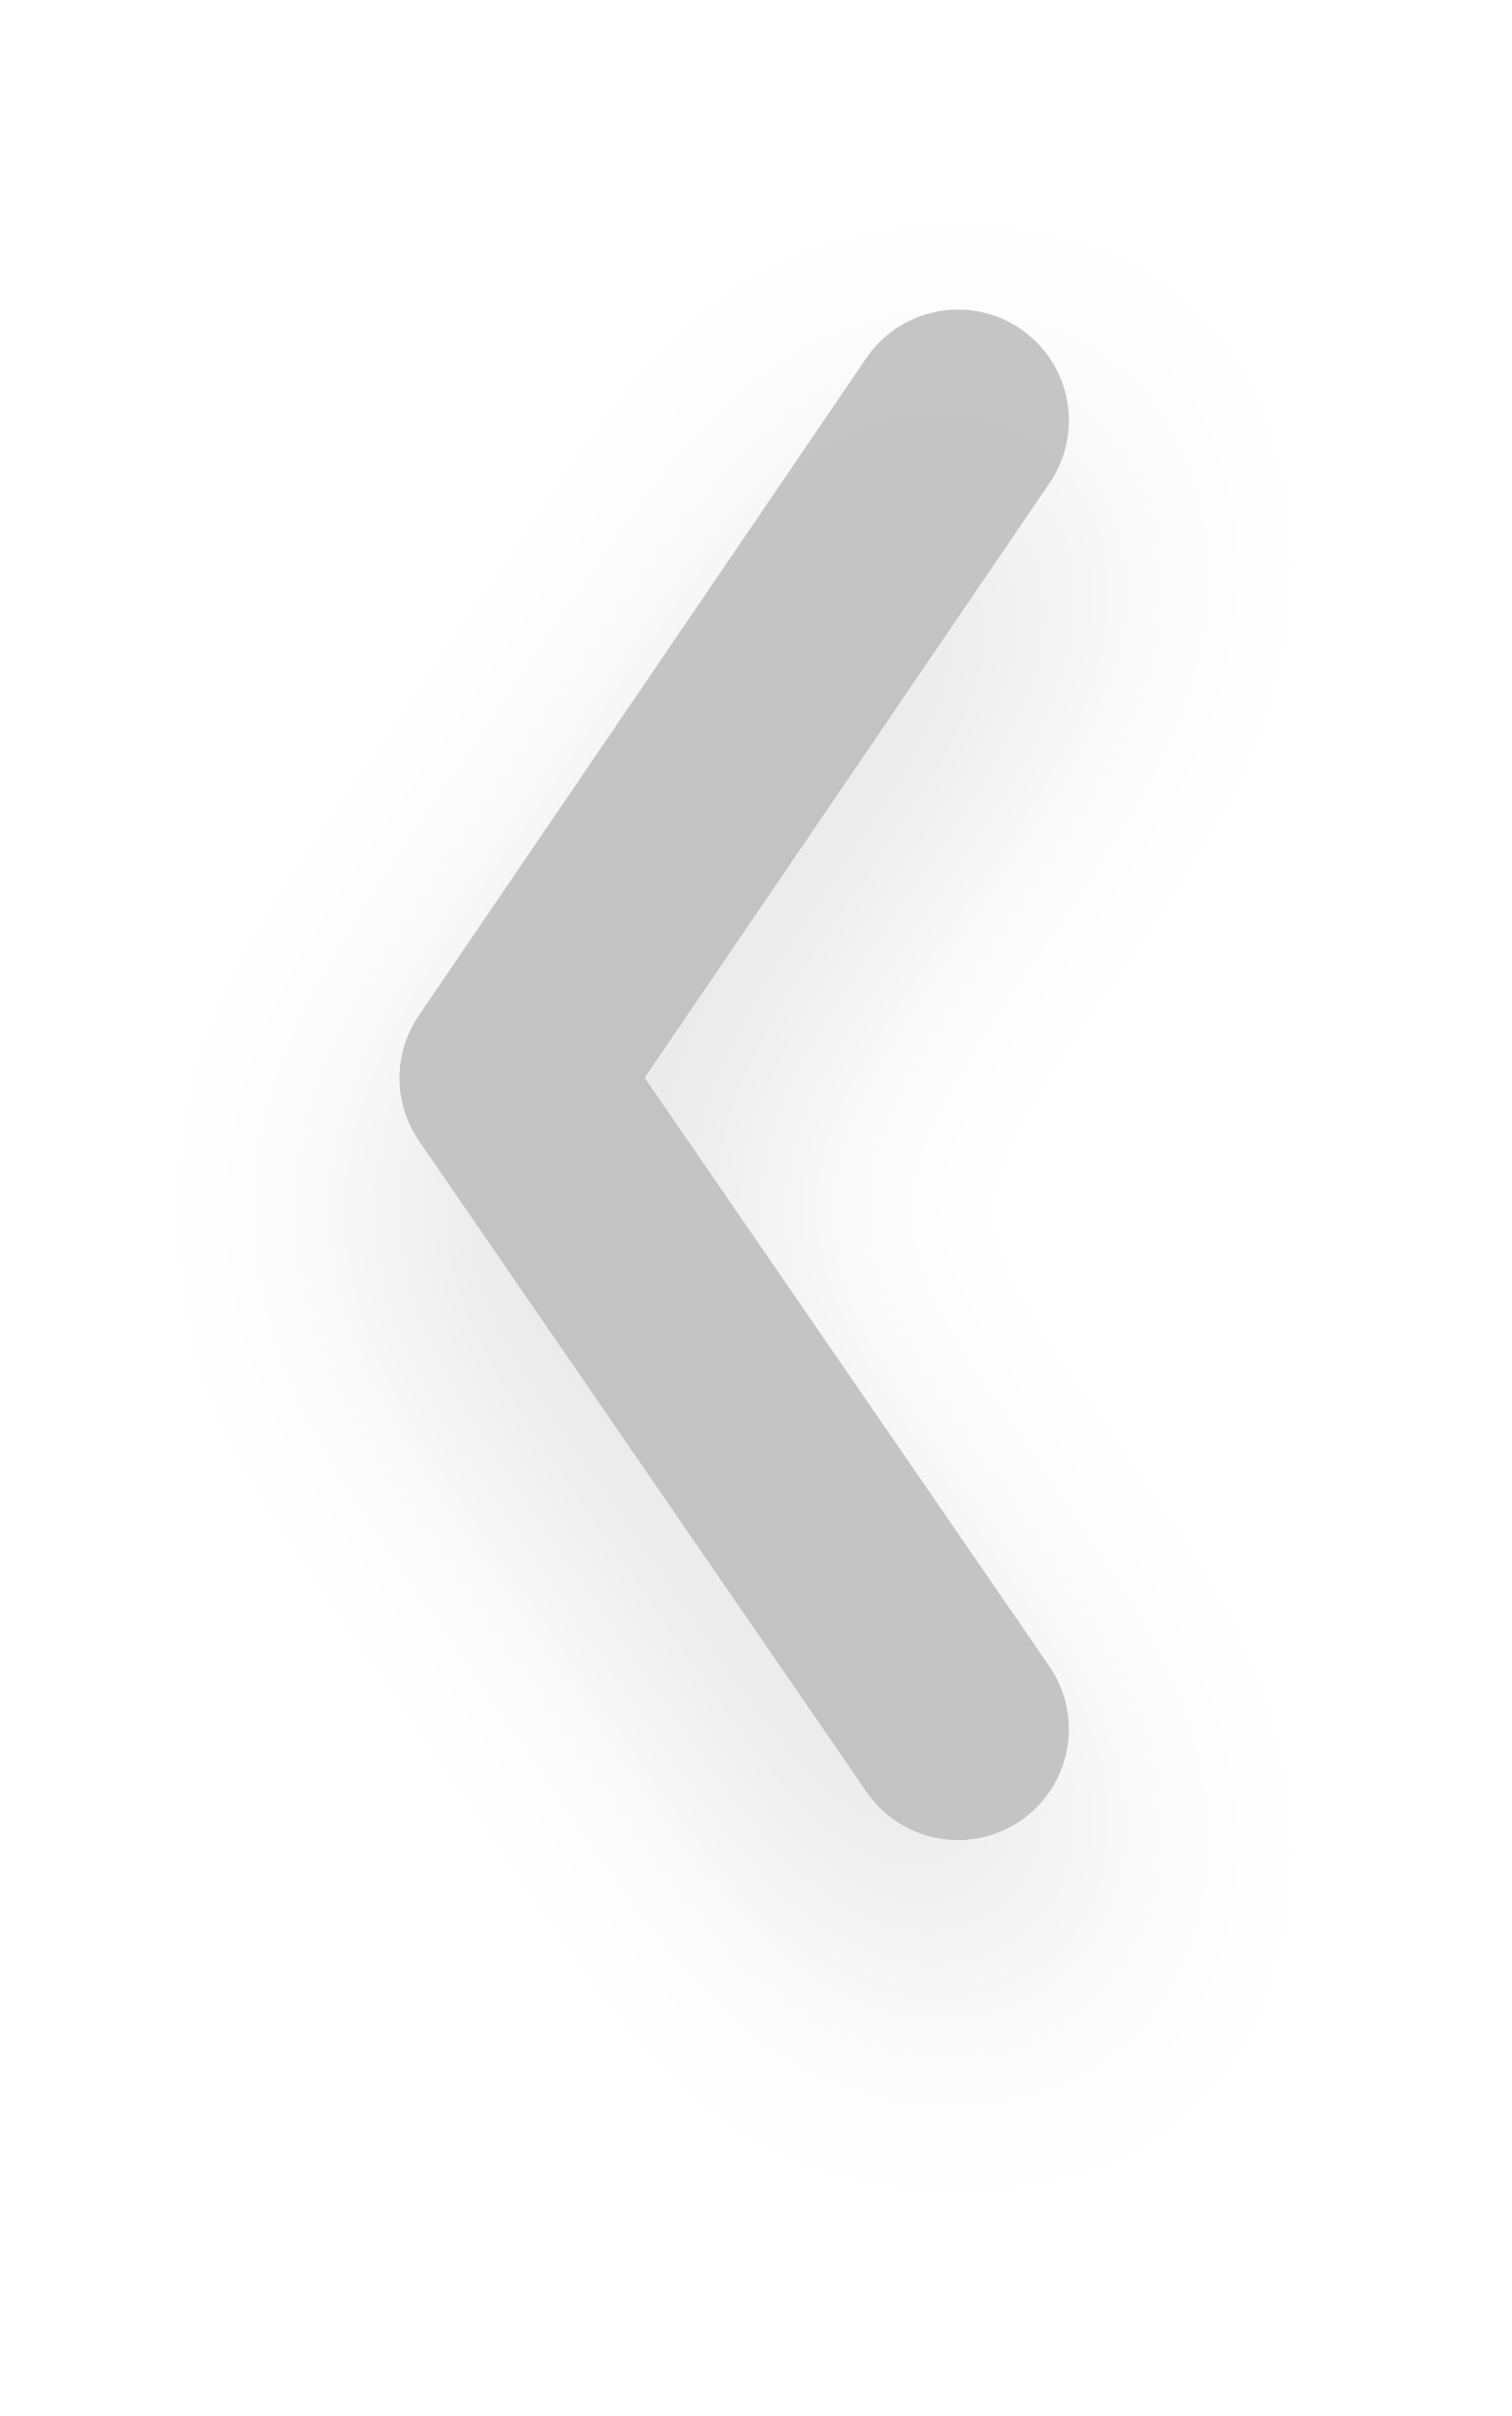
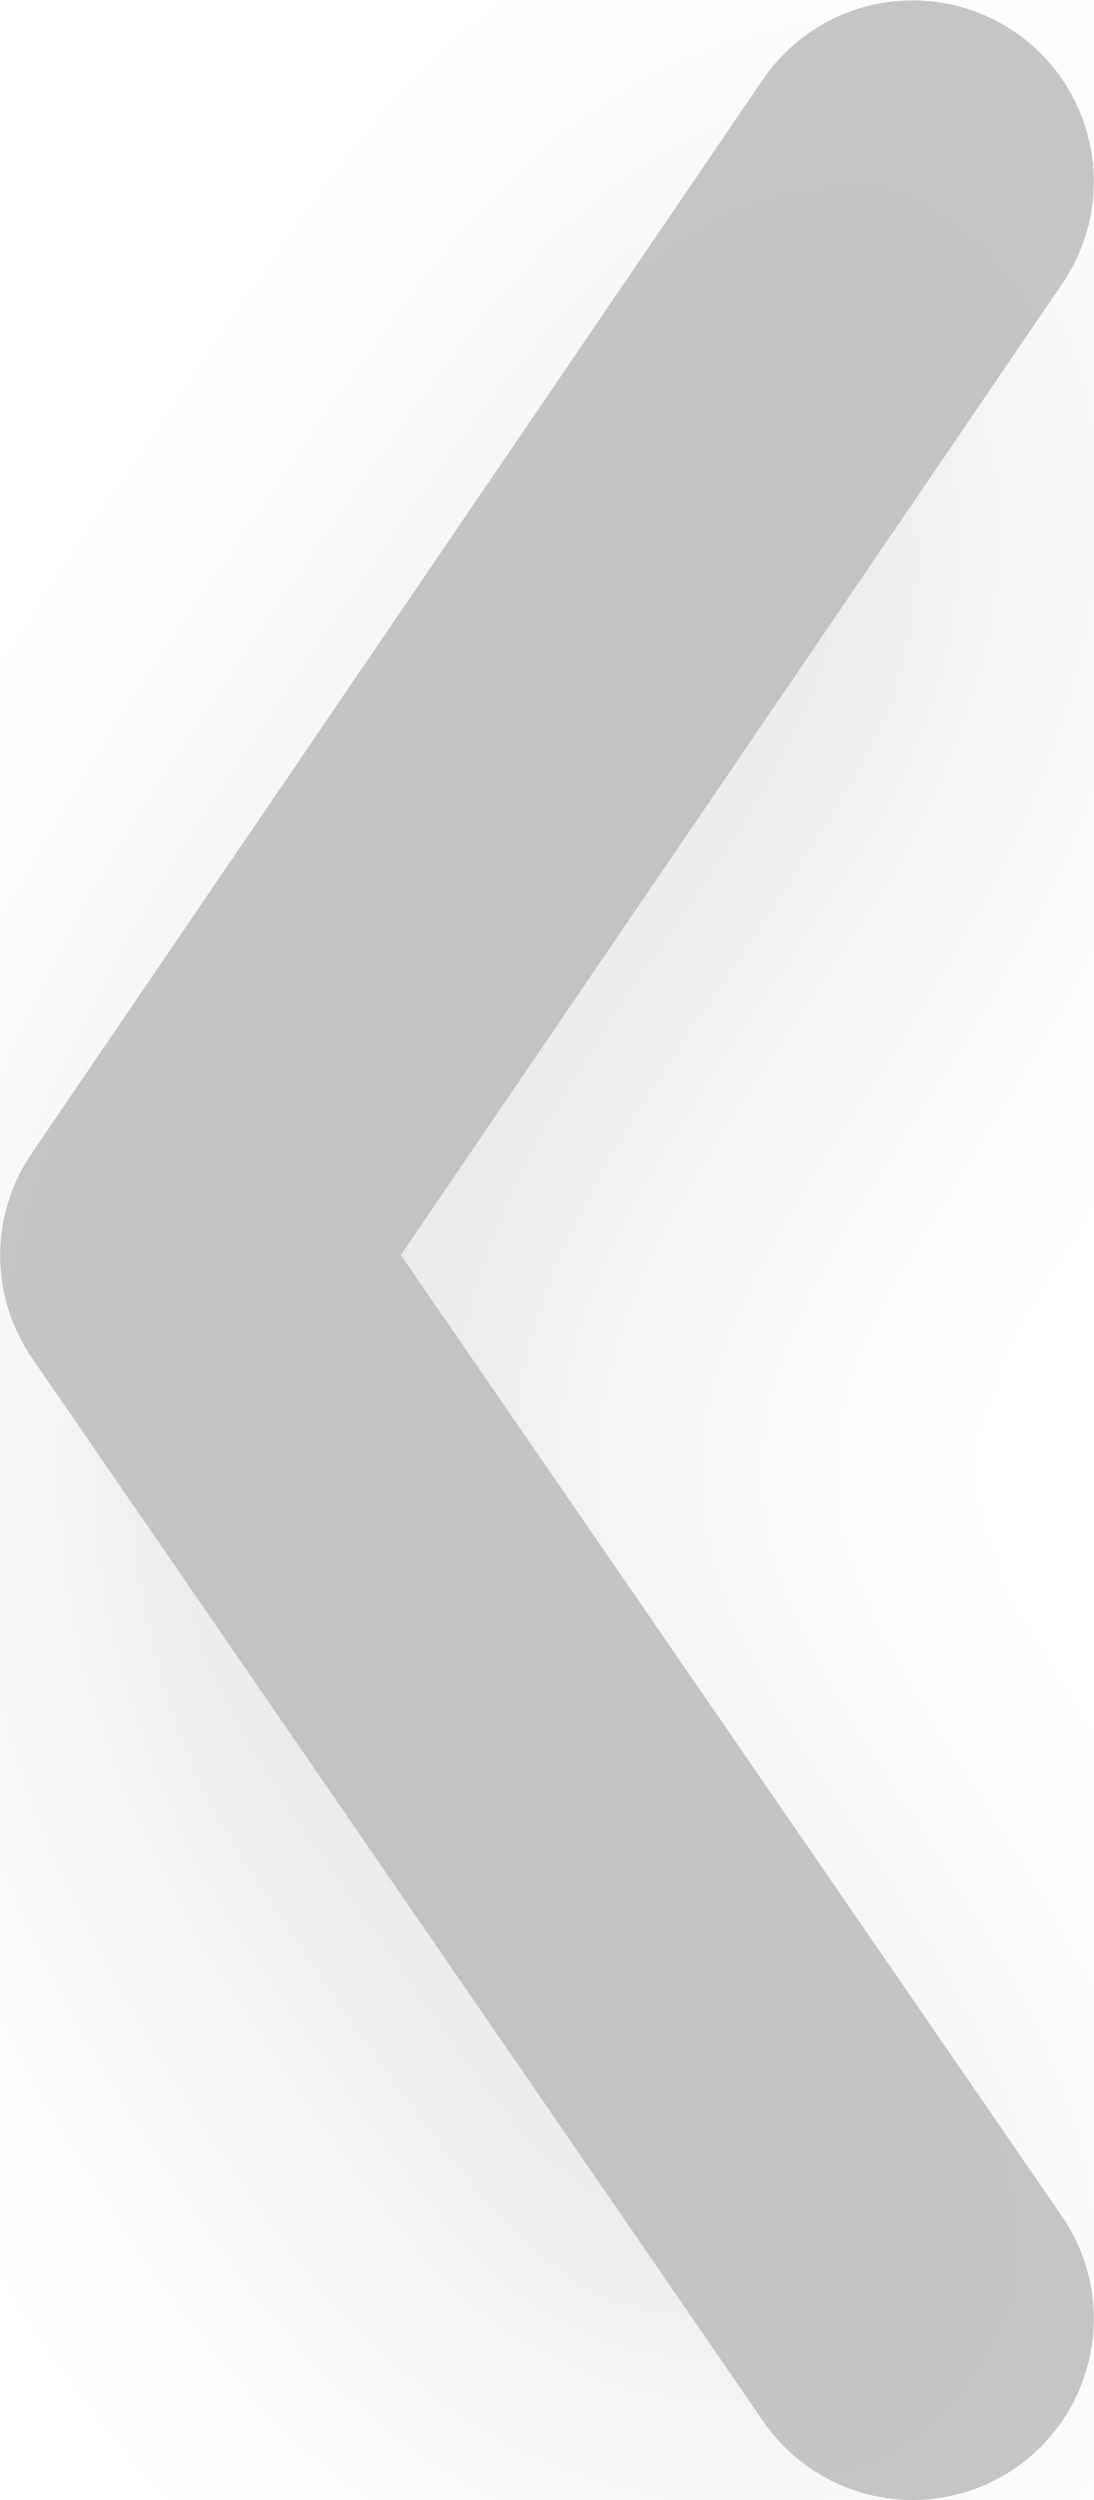
- <svg xmlns="http://www.w3.org/2000/svg" width="34.064" height="54.435" viewBox="0 0 34.064 54.435">
+ <svg xmlns="http://www.w3.org/2000/svg" viewBox="9 6.97 15.09 34.49">
  <defs>
    <style>.a{fill:none;stroke:#b7b7b7;stroke-linecap:round;stroke-linejoin:round;stroke-width:5px;opacity:0.8;}.b{filter:url(#a);}</style>
    <filter id="a" x="0" y="0" width="34.064" height="54.435" filterUnits="userSpaceOnUse">
      <feOffset dy="3" input="SourceAlpha" />
      <feGaussianBlur stdDeviation="3" result="b" />
      <feFlood flood-opacity="0.161" />
      <feComposite operator="in" in2="b" />
      <feComposite in="SourceGraphic" />
    </filter>
  </defs>
  <g class="b" transform="matrix(1, 0, 0, 1, 0, 0)">
    <path class="a" d="M0,0,10.088,14.669,0,29.485" transform="translate(21.59 38.96) rotate(180)" />
  </g>
</svg>
